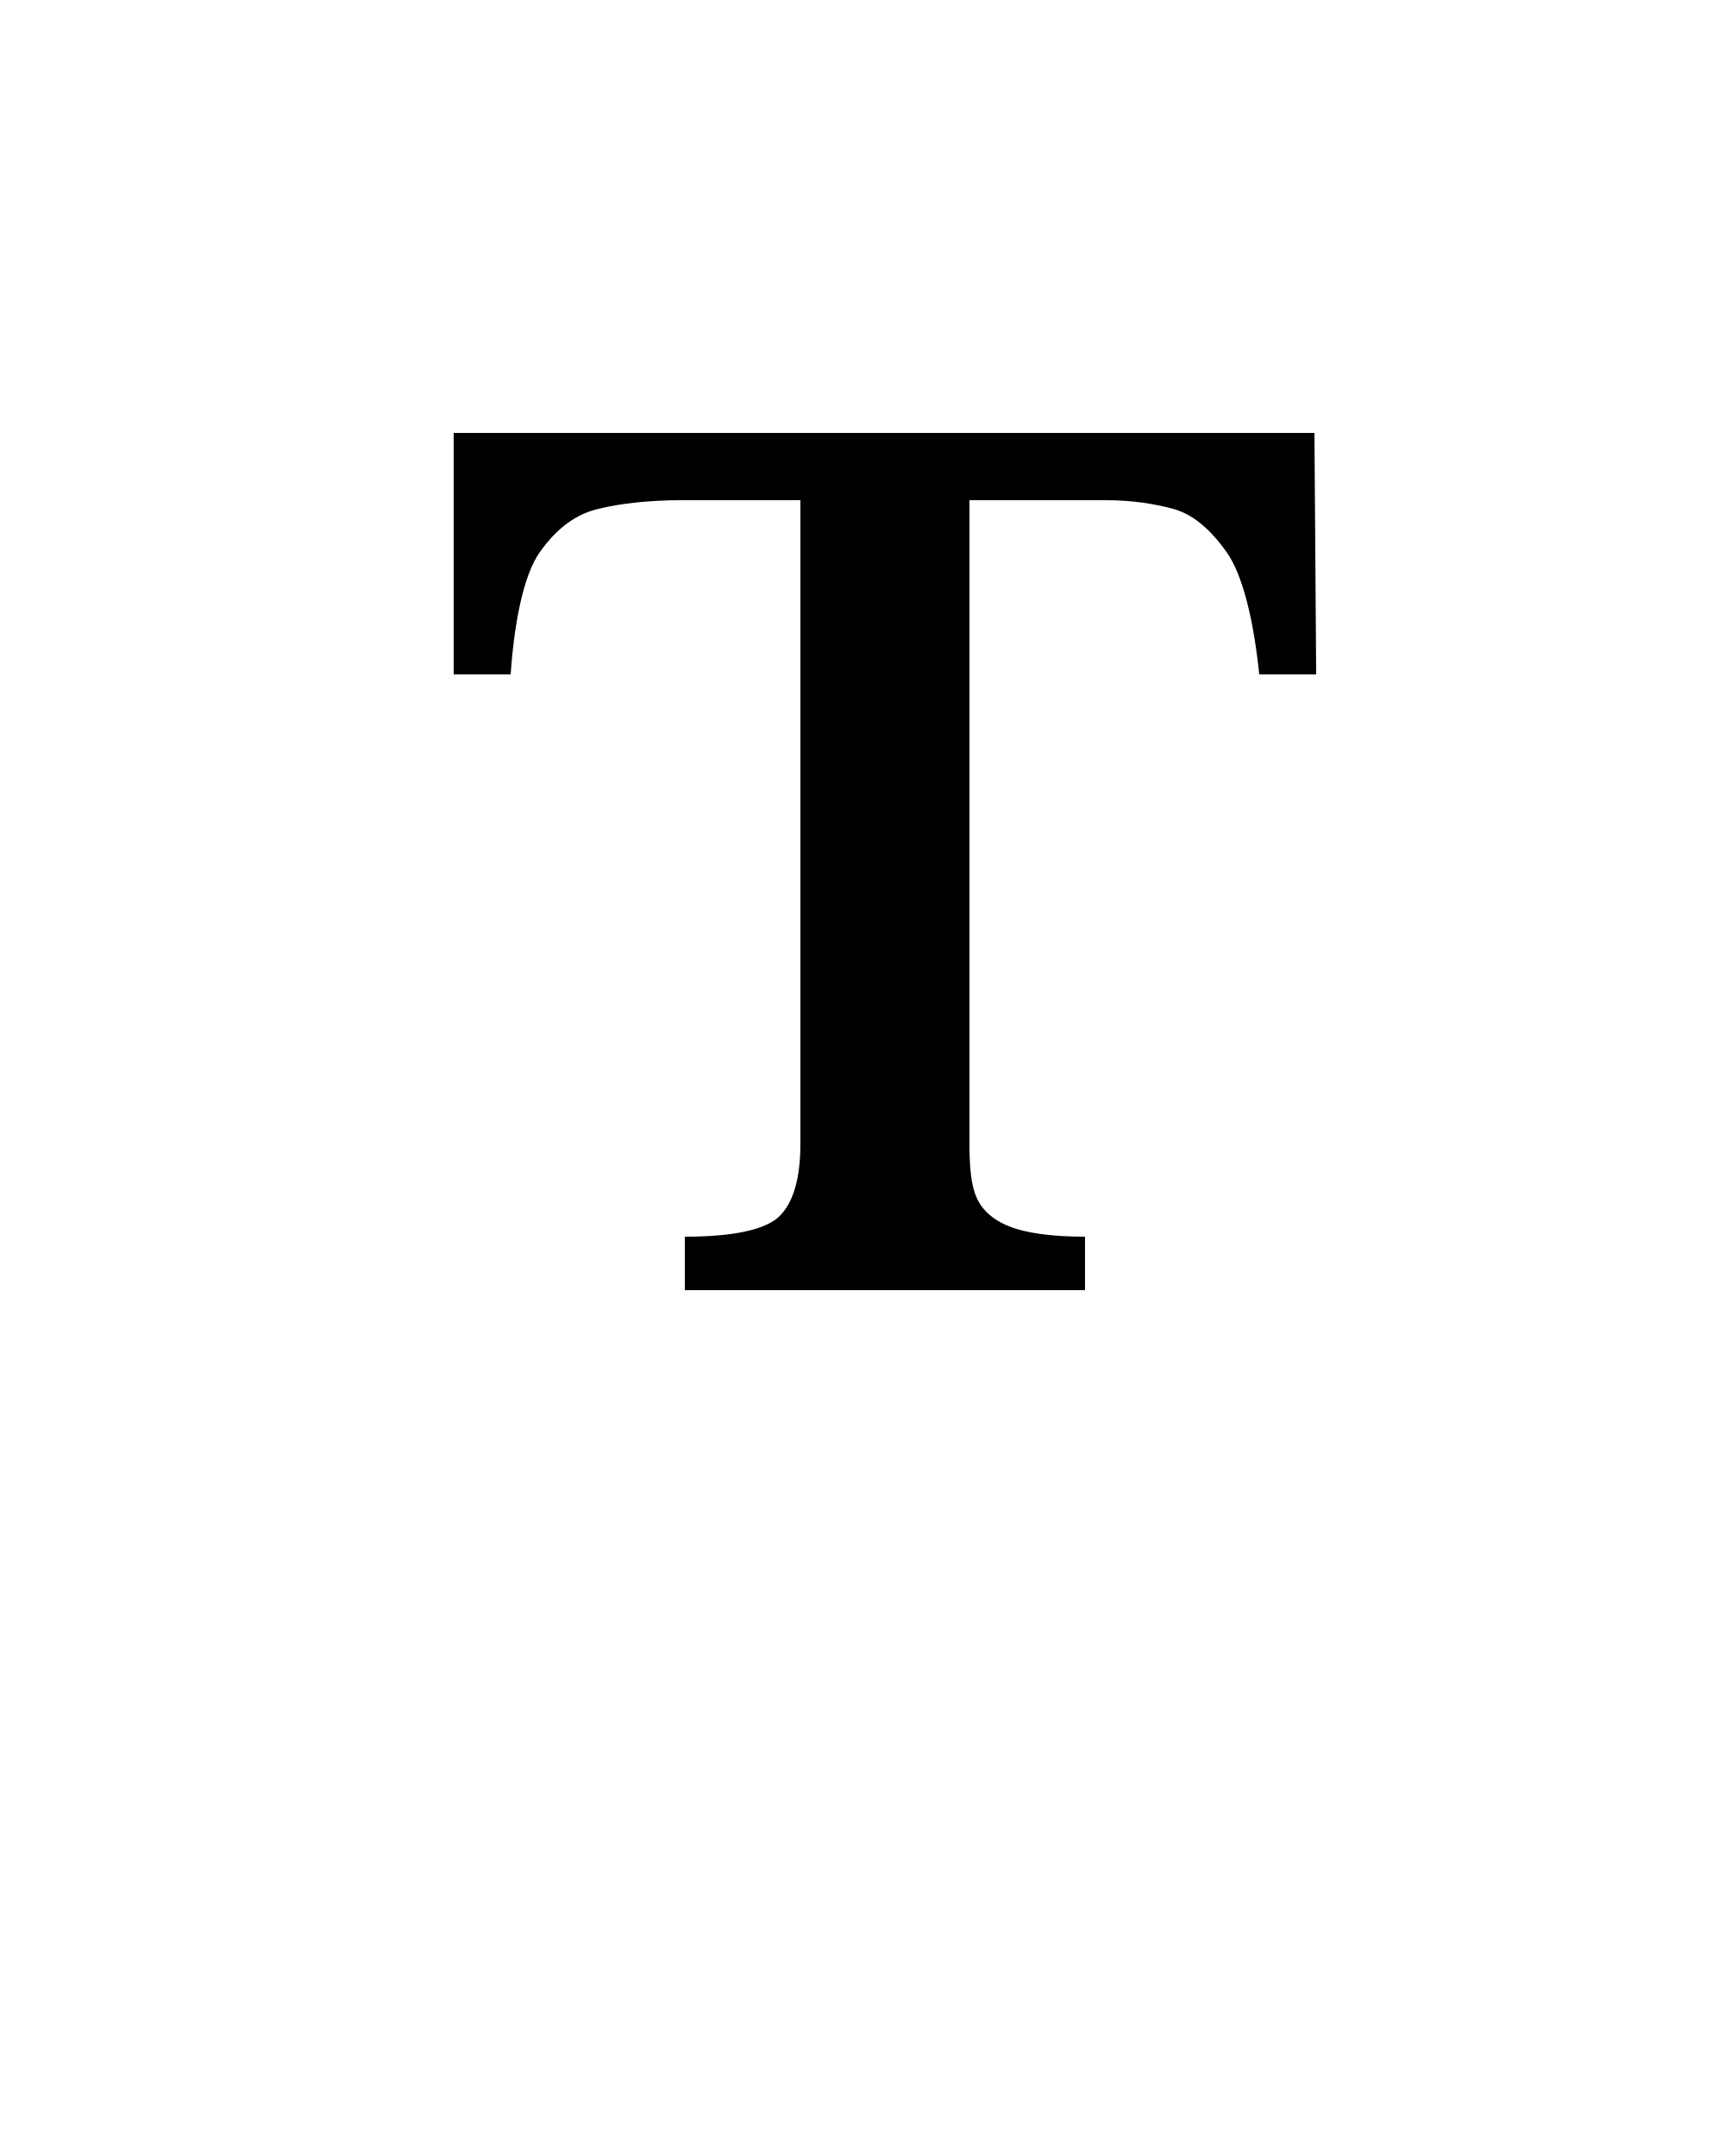
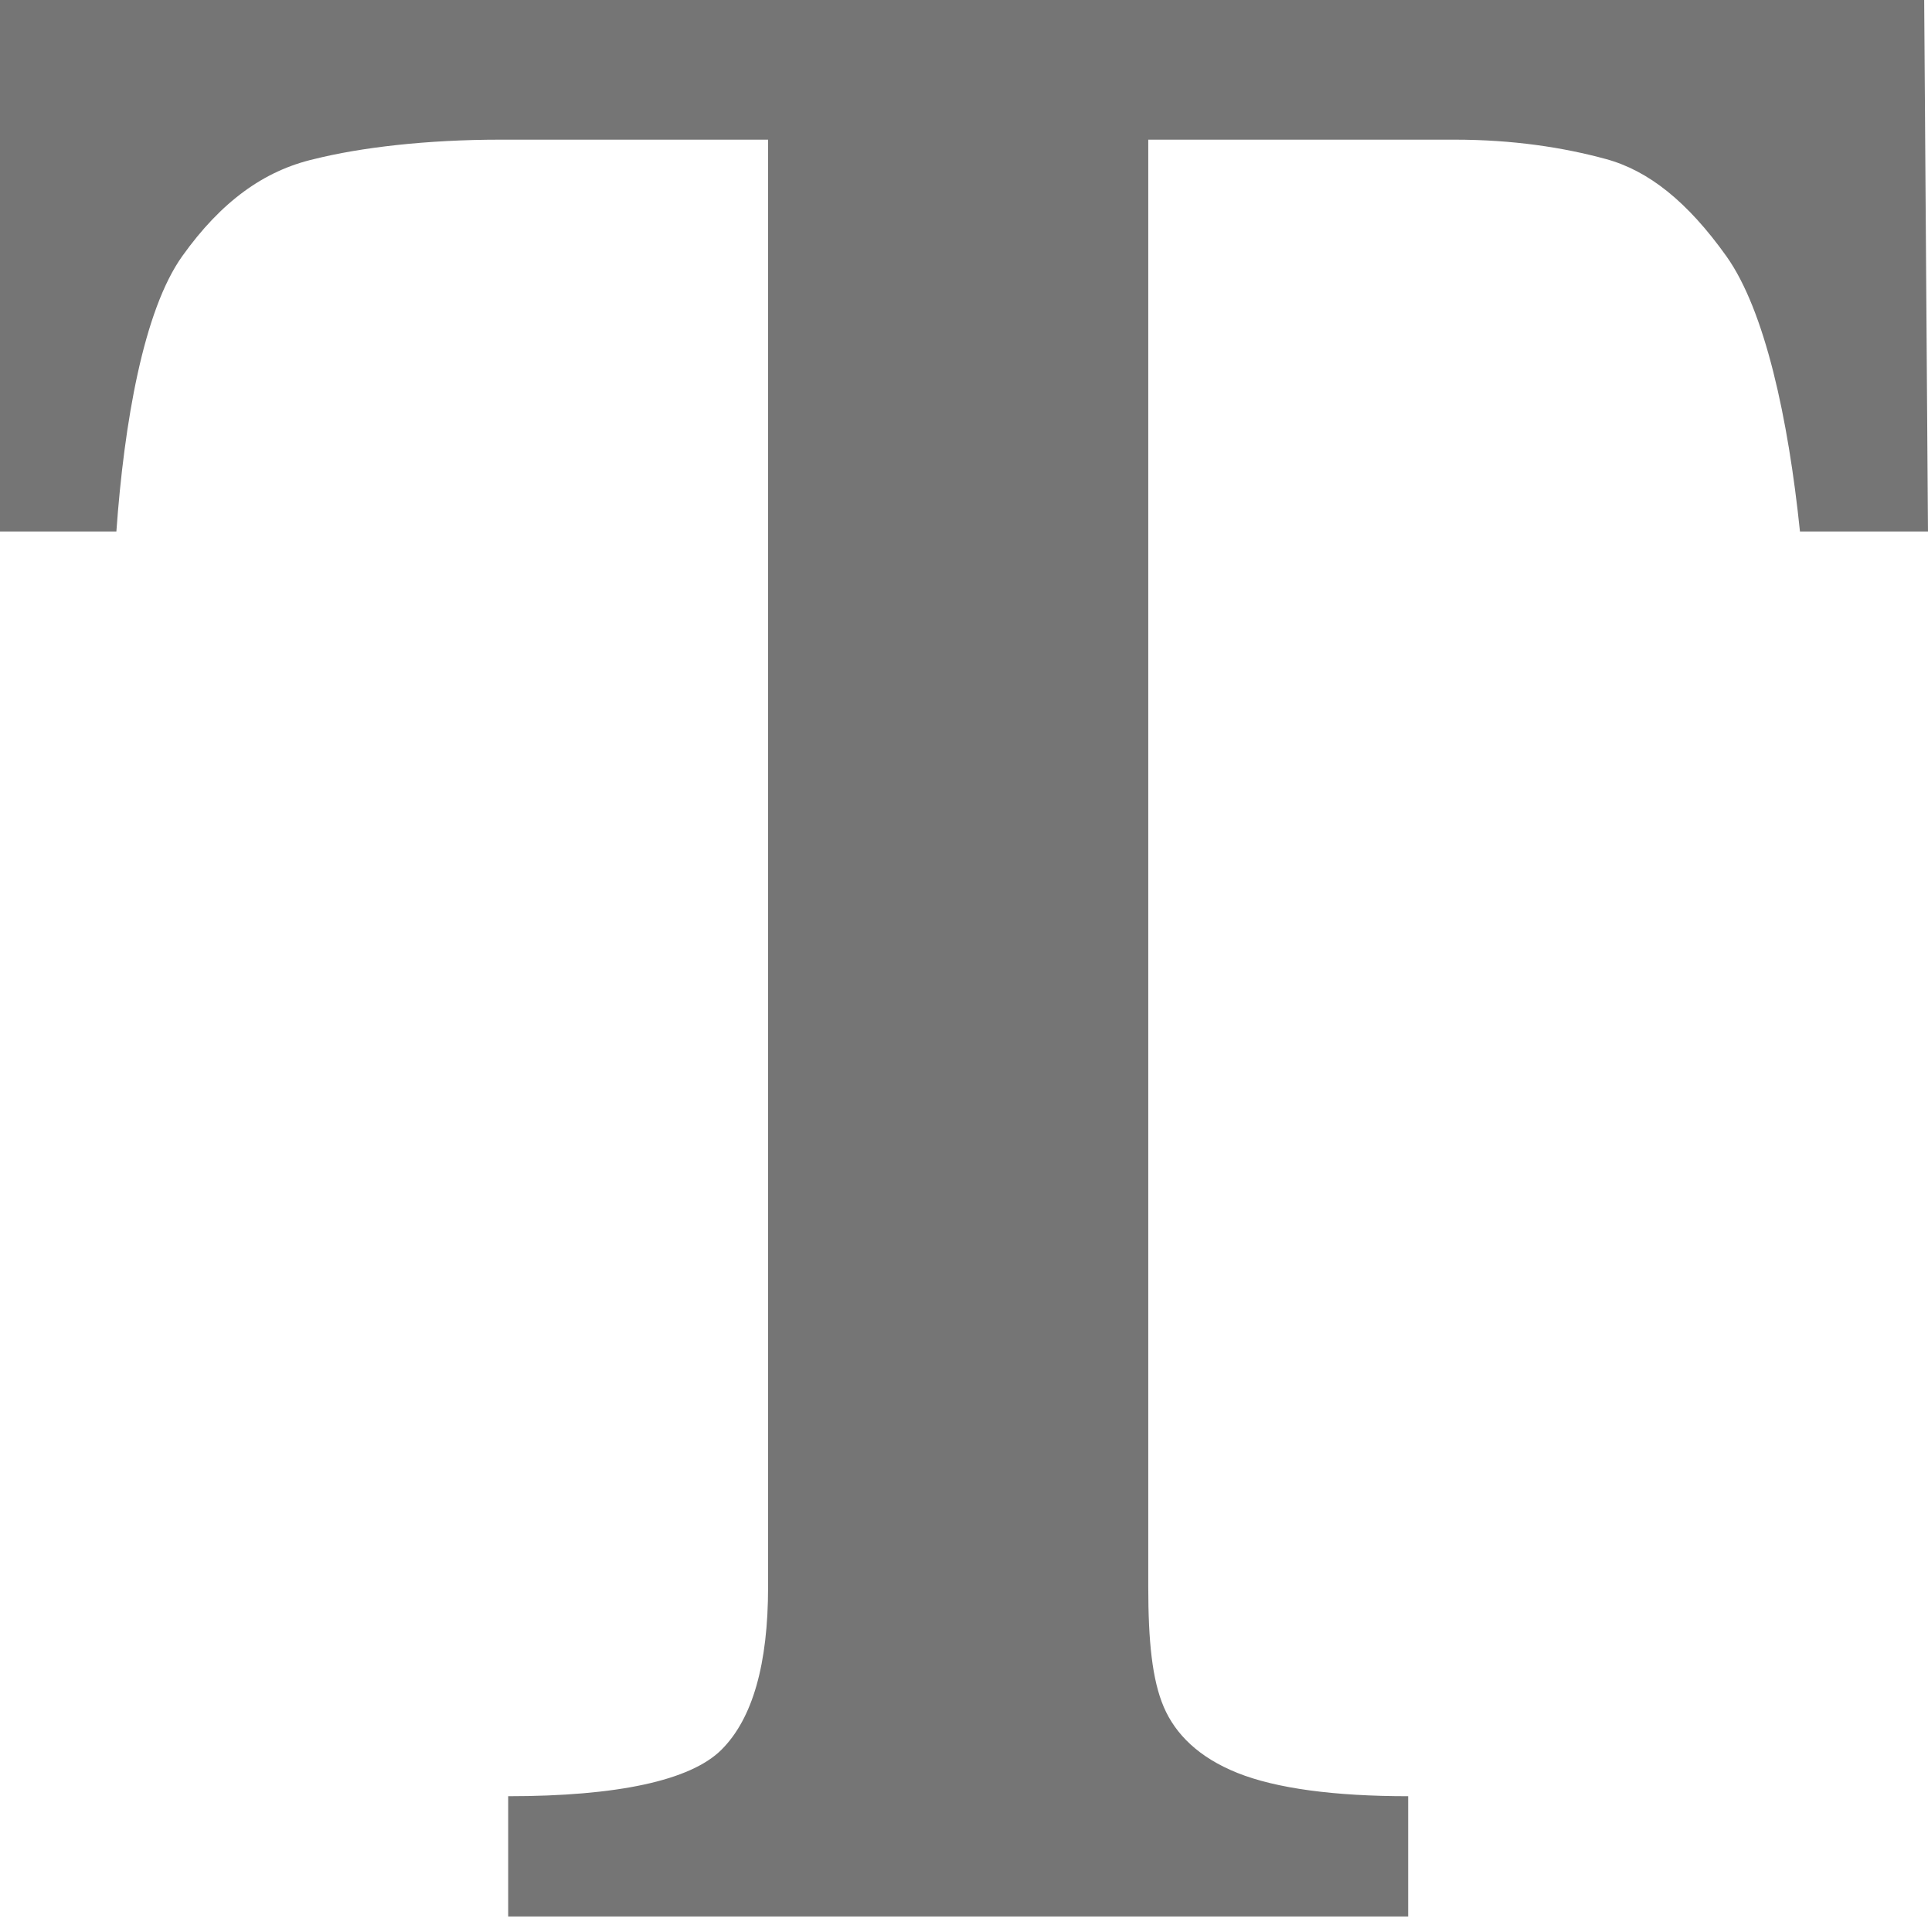
- <svg xmlns="http://www.w3.org/2000/svg" version="1.1" id="Layer_1" x="0px" y="0px" viewBox="0 0 100 125" style="enable-background:new 0 0 100 125;" xml:space="preserve">
-   <path d="M76.3,39.1H73c-0.3-2.9-0.9-5.7-1.9-7.1c-1-1.4-2-2.2-3.1-2.5c-1.1-0.3-2.4-0.5-3.9-0.5h-7.9v37.3c0,1.4,0.1,2.4,0.4,3.1  c0.3,0.7,0.9,1.3,1.9,1.7c1,0.4,2.5,0.6,4.4,0.6v3.1H39.7v-3.1c2.8,0,4.7-0.4,5.5-1.2c0.8-0.8,1.2-2.2,1.2-4.2V29h-6.9  c-1.9,0-3.6,0.2-4.8,0.5c-1.3,0.3-2.4,1.1-3.4,2.5c-1,1.4-1.5,4.3-1.7,7.1h-3.3v-14h49.9L76.3,39.1L76.3,39.1z" />
+ <svg xmlns="http://www.w3.org/2000/svg" version="1.1" id="Layer_1" x="0px" y="0px" viewBox="0 0 49.7 49.8" style="enable-background:new 0 0 49.7 49.8;" xml:space="preserve">
+   <style type="text/css">
+ 	.st0{fill:#757575;}
+ </style>
+   <path class="st0" d="M49.7,13.7h-3.3c-0.3-2.9-0.9-5.7-1.9-7.1s-2-2.2-3.1-2.5S39,3.6,37.5,3.6h-7.9v37.3c0,1.4,0.1,2.4,0.4,3.1  c0.3,0.7,0.9,1.3,1.9,1.7c1,0.4,2.5,0.6,4.4,0.6v3.1H13.1v-3.1c2.8,0,4.7-0.4,5.5-1.2c0.8-0.8,1.2-2.2,1.2-4.2V3.6h-6.9  c-1.9,0-3.6,0.2-4.8,0.5C6.8,4.4,5.7,5.2,4.7,6.6C3.7,8,3.2,10.9,3,13.7h-3.3v-14h49.9L49.7,13.7L49.7,13.7z" />
</svg>
